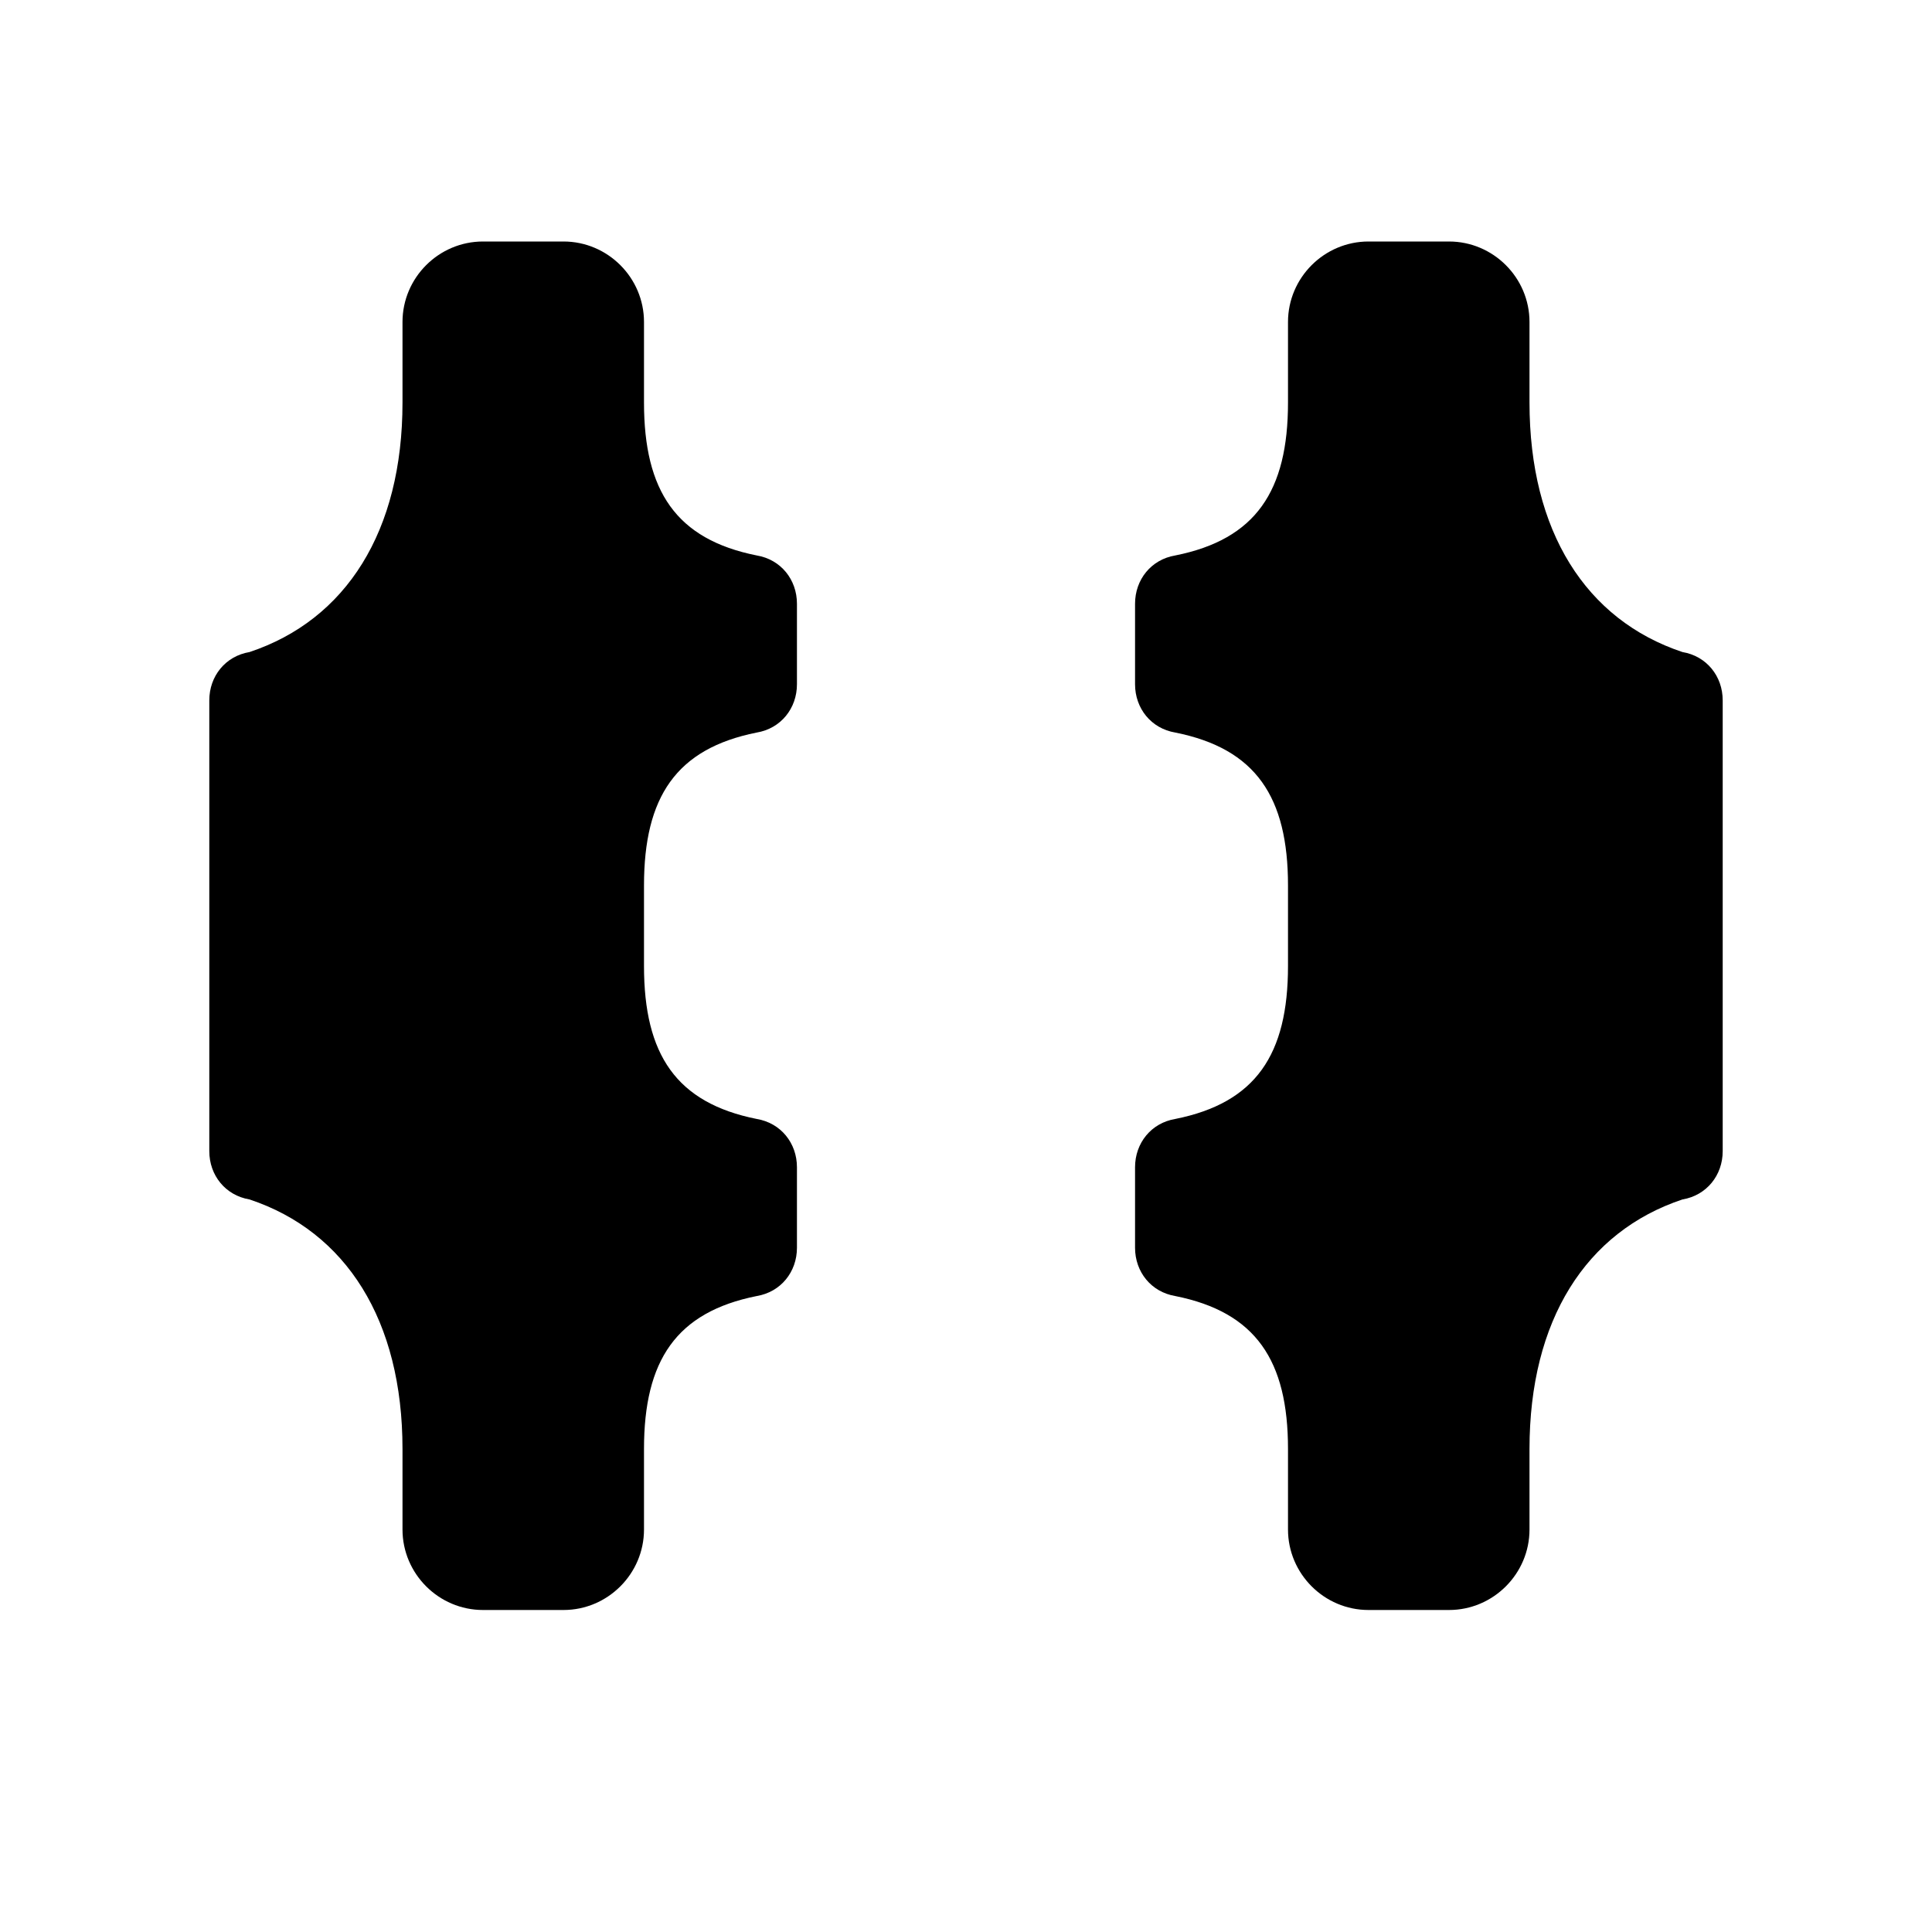
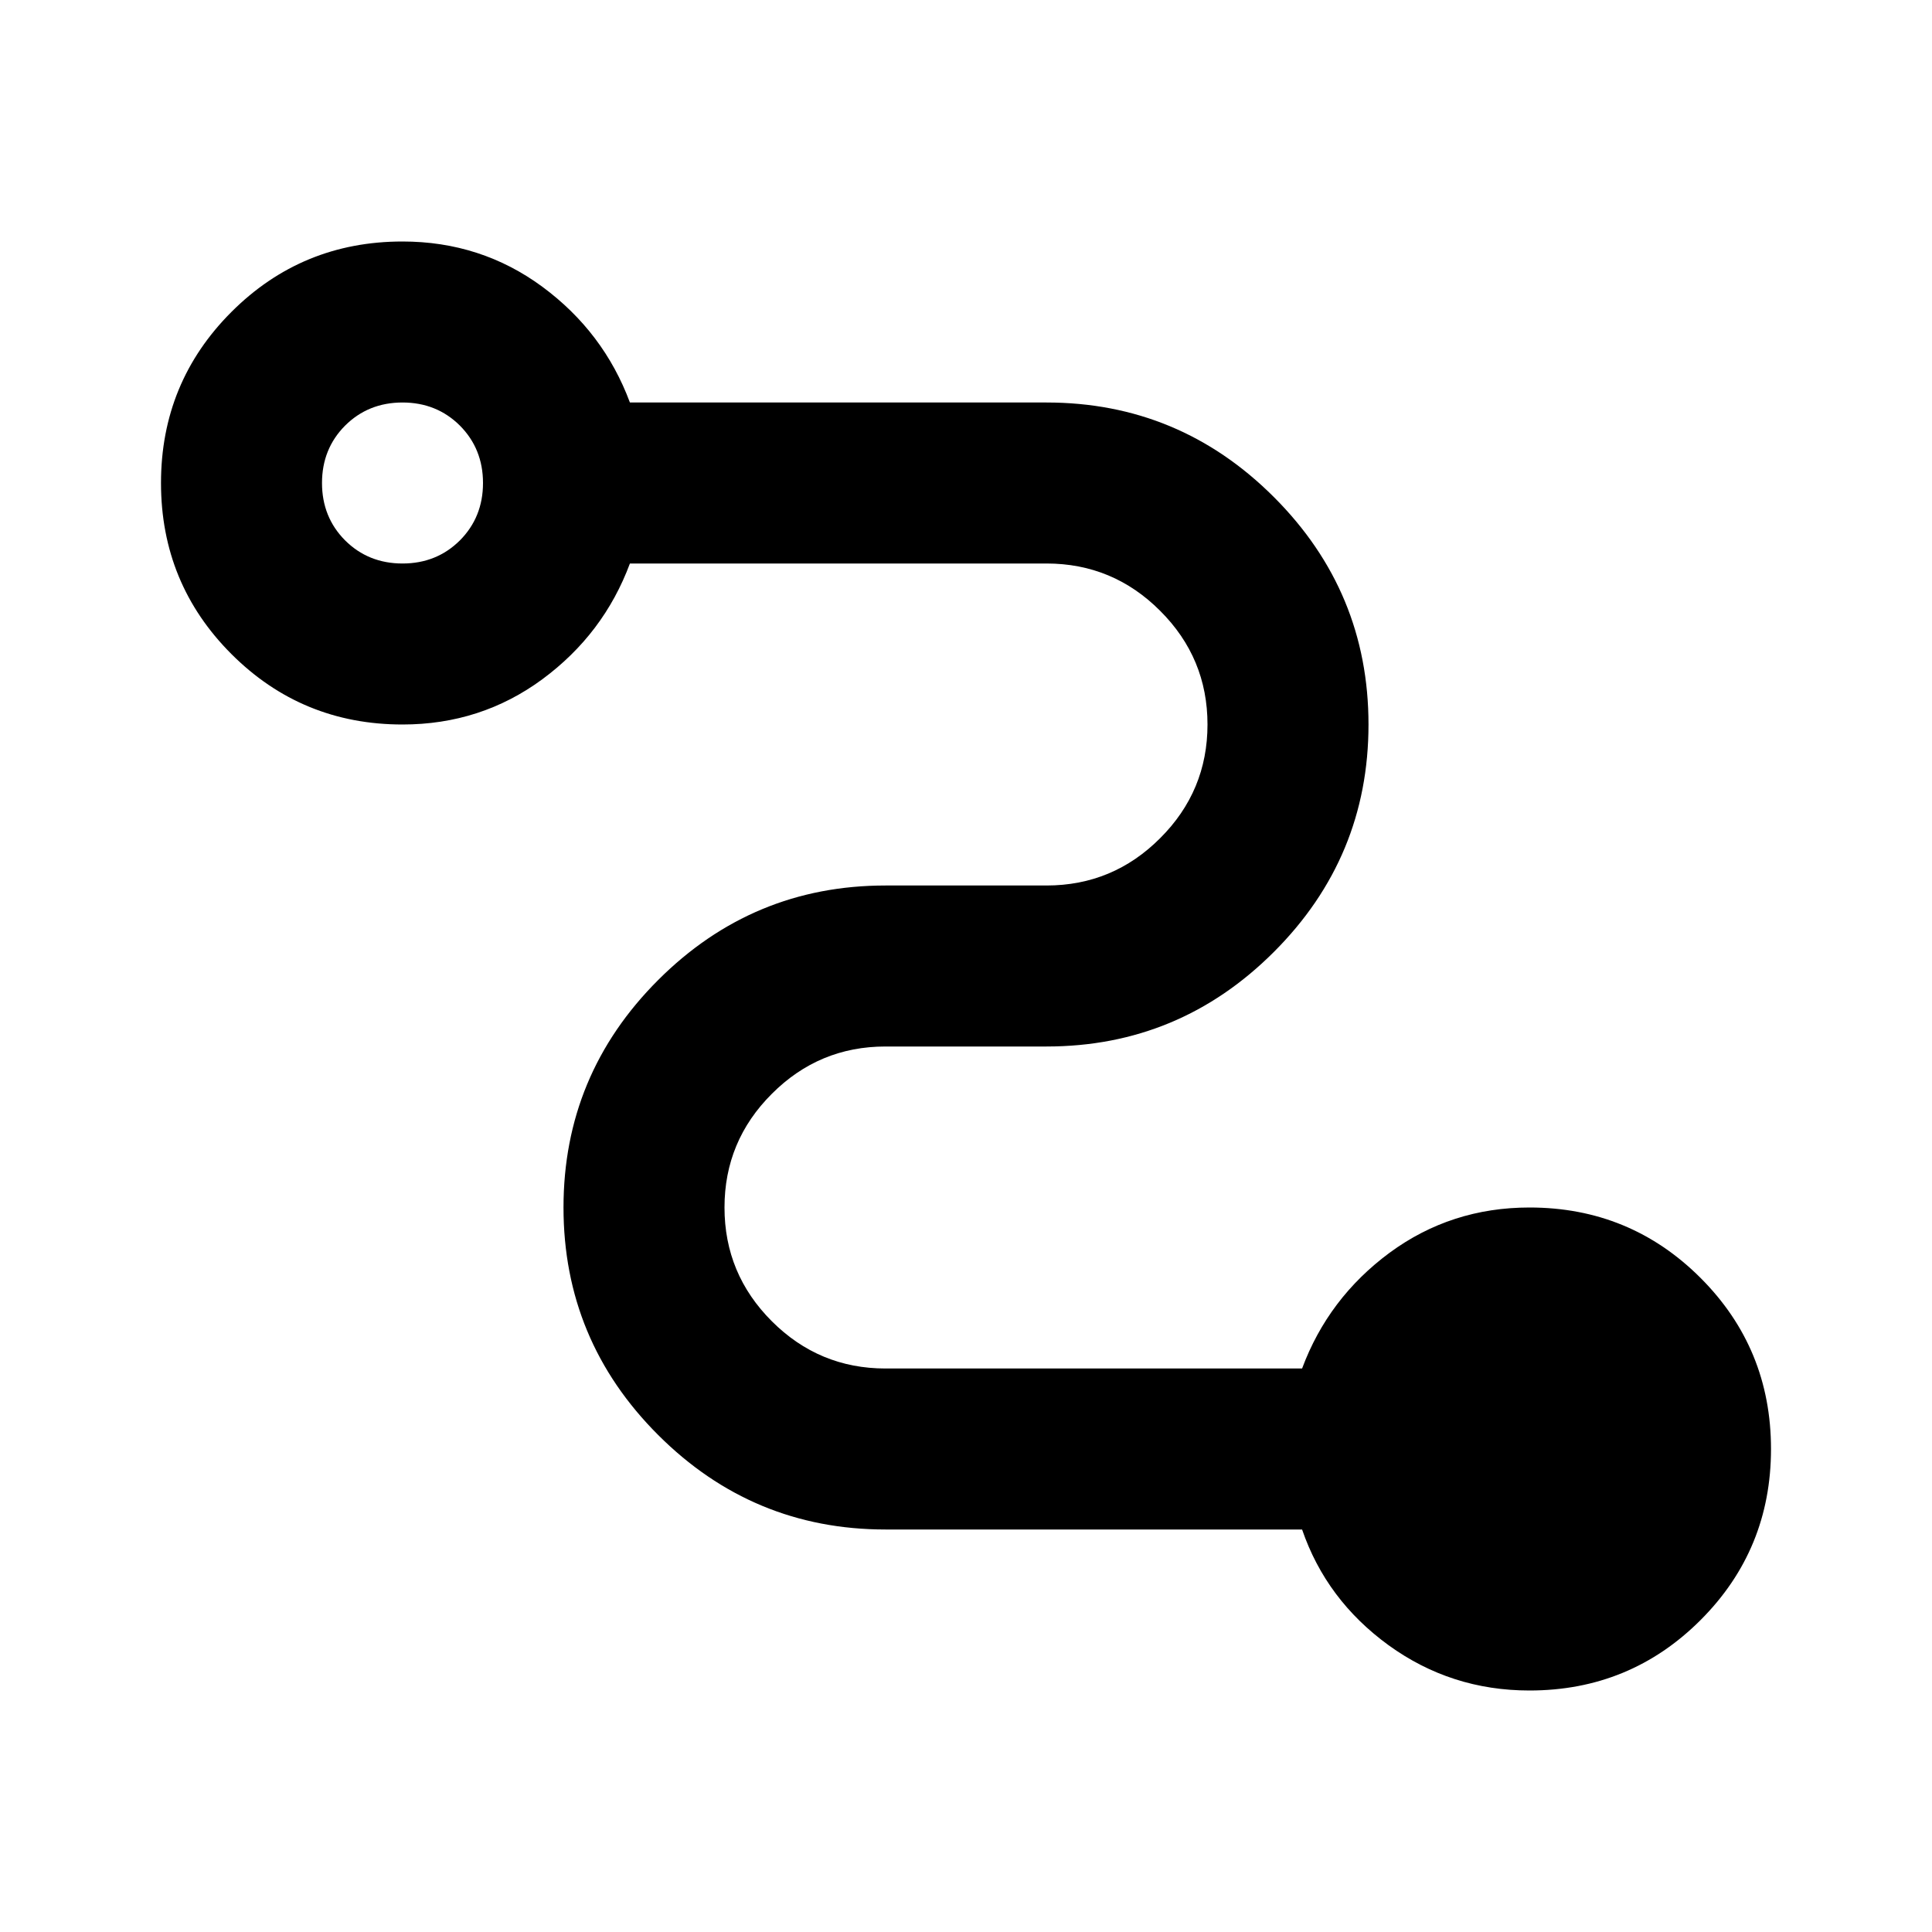
<svg xmlns="http://www.w3.org/2000/svg" width="24" height="24" viewBox="0 0 24 24" fill="none">
-   <path d="M7 3C7.55 3 8 3.45 8 4V5C8 6.1 8.4 6.7 9.4 6.9C9.7 6.95 9.9 7.2 9.9 7.5V8.5C9.9 8.8 9.7 9.05 9.4 9.1C8.4 9.3 8 9.9 8 11V12C8 13.1 8.4 13.7 9.4 13.9C9.7 13.95 9.9 14.2 9.9 14.5V15.5C9.9 15.8 9.7 16.05 9.4 16.1C8.4 16.3 8 16.9 8 18V19C8 19.55 7.55 20 7 20H6C5.45 20 5 19.55 5 19V18C5 16.4 4.3 15.3 3.1 14.9C2.8 14.85 2.6 14.6 2.6 14.3V8.7C2.6 8.4 2.8 8.15 3.1 8.1C4.3 7.7 5 6.6 5 5V4C5 3.45 5.45 3 6 3H7ZM18 3C18.55 3 19 3.45 19 4V5C19 6.6 19.7 7.7 20.9 8.1C21.2 8.15 21.4 8.4 21.4 8.7V14.3C21.4 14.6 21.2 14.85 20.9 14.9C19.7 15.3 19 16.4 19 18V19C19 19.55 18.55 20 18 20H17C16.45 20 16 19.55 16 19V18C16 16.9 15.6 16.3 14.6 16.1C14.3 16.05 14.1 15.8 14.1 15.5V14.5C14.1 14.2 14.3 13.95 14.6 13.9C15.6 13.7 16 13.1 16 12V11C16 9.9 15.6 9.3 14.6 9.1C14.3 9.05 14.1 8.8 14.1 8.5V7.5C14.1 7.2 14.3 6.95 14.6 6.9C15.6 6.7 16 6.1 16 5V4C16 3.45 16.45 3 17 3H18Z" fill="black" />
+   <path d="M19 21C18.35 21 17.767 20.812 17.25 20.438C16.733 20.062 16.375 19.583 16.175 19H11C9.9 19 8.958 18.608 8.175 17.825C7.392 17.042 7 16.1 7 15C7 13.9 7.392 12.958 8.175 12.175C8.958 11.392 9.9 11 11 11H13C13.55 11 14.021 10.804 14.412 10.412C14.804 10.021 15 9.55 15 9C15 8.45 14.804 7.979 14.412 7.588C14.021 7.196 13.55 7 13 7H7.825C7.608 7.583 7.246 8.062 6.737 8.438C6.229 8.812 5.65 9 5 9C4.167 9 3.458 8.708 2.875 8.125C2.292 7.542 2 6.833 2 6C2 5.167 2.292 4.458 2.875 3.875C3.458 3.292 4.167 3 5 3C5.65 3 6.229 3.188 6.737 3.562C7.246 3.938 7.608 4.417 7.825 5H13C14.1 5 15.042 5.392 15.825 6.175C16.608 6.958 17 7.9 17 9C17 10.1 16.608 11.042 15.825 11.825C15.042 12.608 14.1 13 13 13H11C10.45 13 9.979 13.196 9.588 13.588C9.196 13.979 9 14.45 9 15C9 15.55 9.196 16.021 9.588 16.413C9.979 16.804 10.45 17 11 17H16.175C16.392 16.417 16.754 15.938 17.262 15.562C17.771 15.188 18.35 15 19 15C19.833 15 20.542 15.292 21.125 15.875C21.708 16.458 22 17.167 22 18C22 18.833 21.708 19.542 21.125 20.125C20.542 20.708 19.833 21 19 21ZM5.713 6.713C5.904 6.521 6 6.283 6 6C6 5.717 5.904 5.479 5.713 5.287C5.521 5.096 5.283 5 5 5C4.717 5 4.479 5.096 4.287 5.287C4.096 5.479 4 5.717 4 6C4 6.283 4.096 6.521 4.287 6.713C4.479 6.904 4.717 7 5 7C5.283 7 5.521 6.904 5.713 6.713Z" fill="black" />
</svg>
